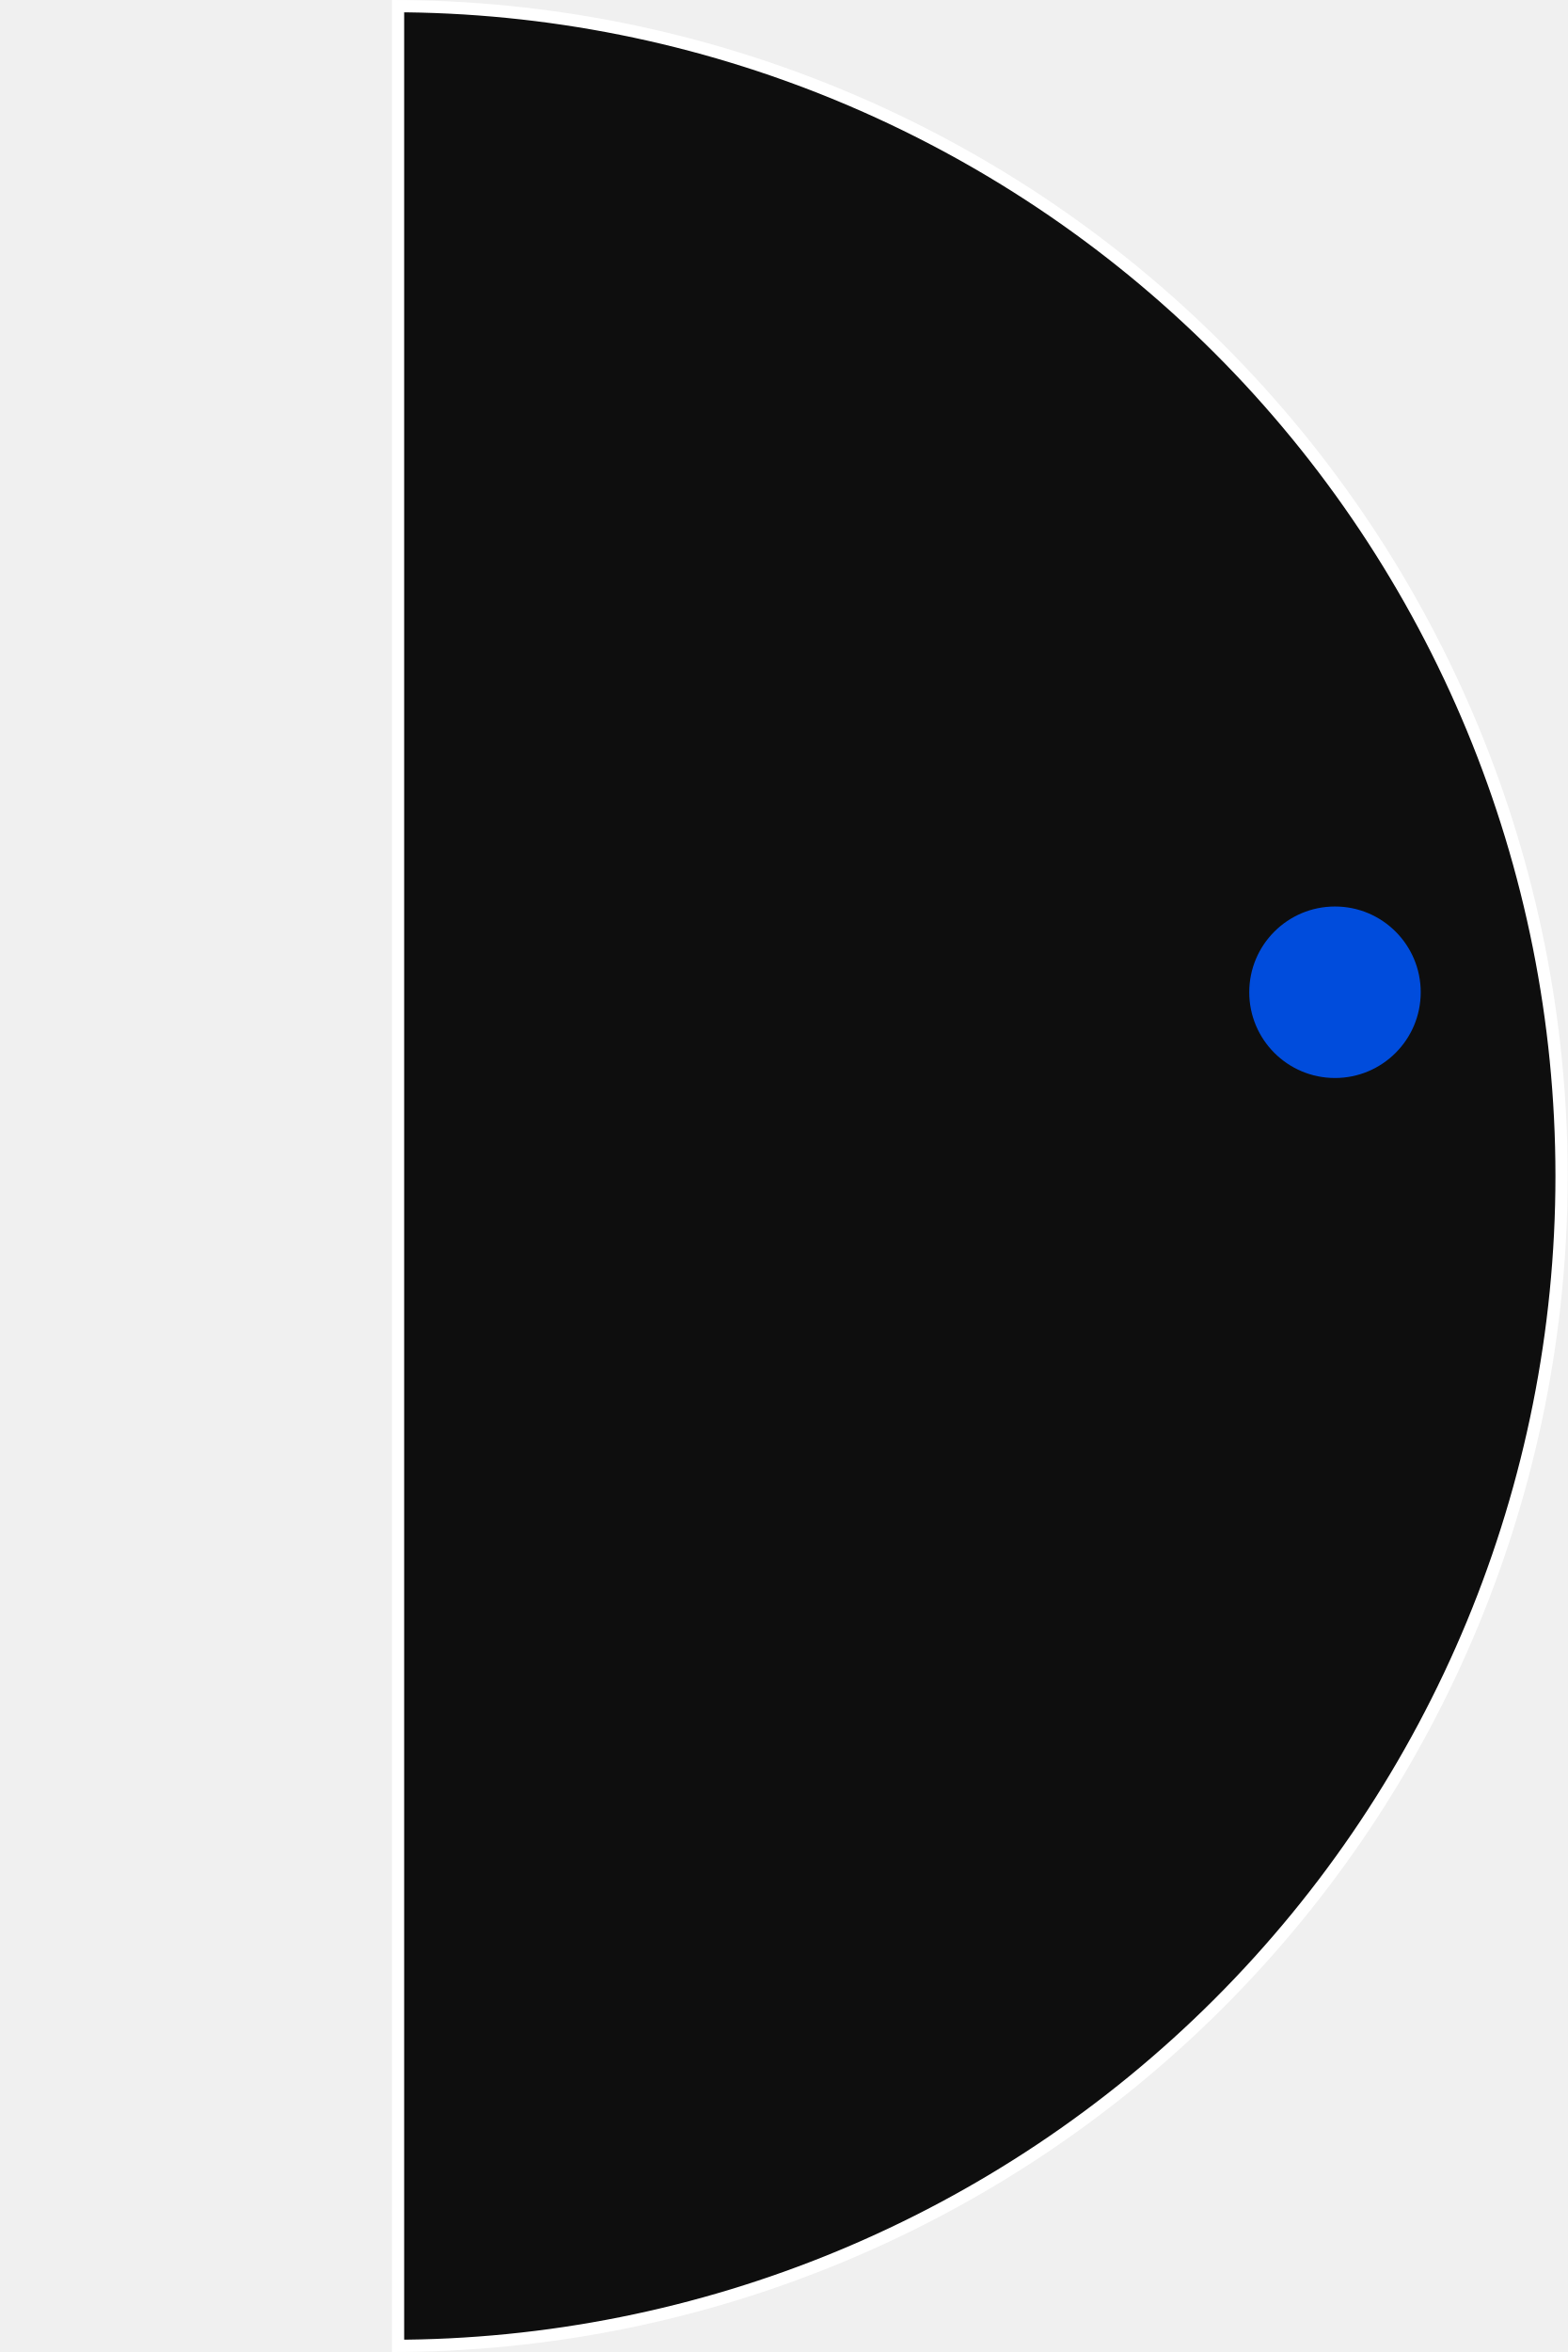
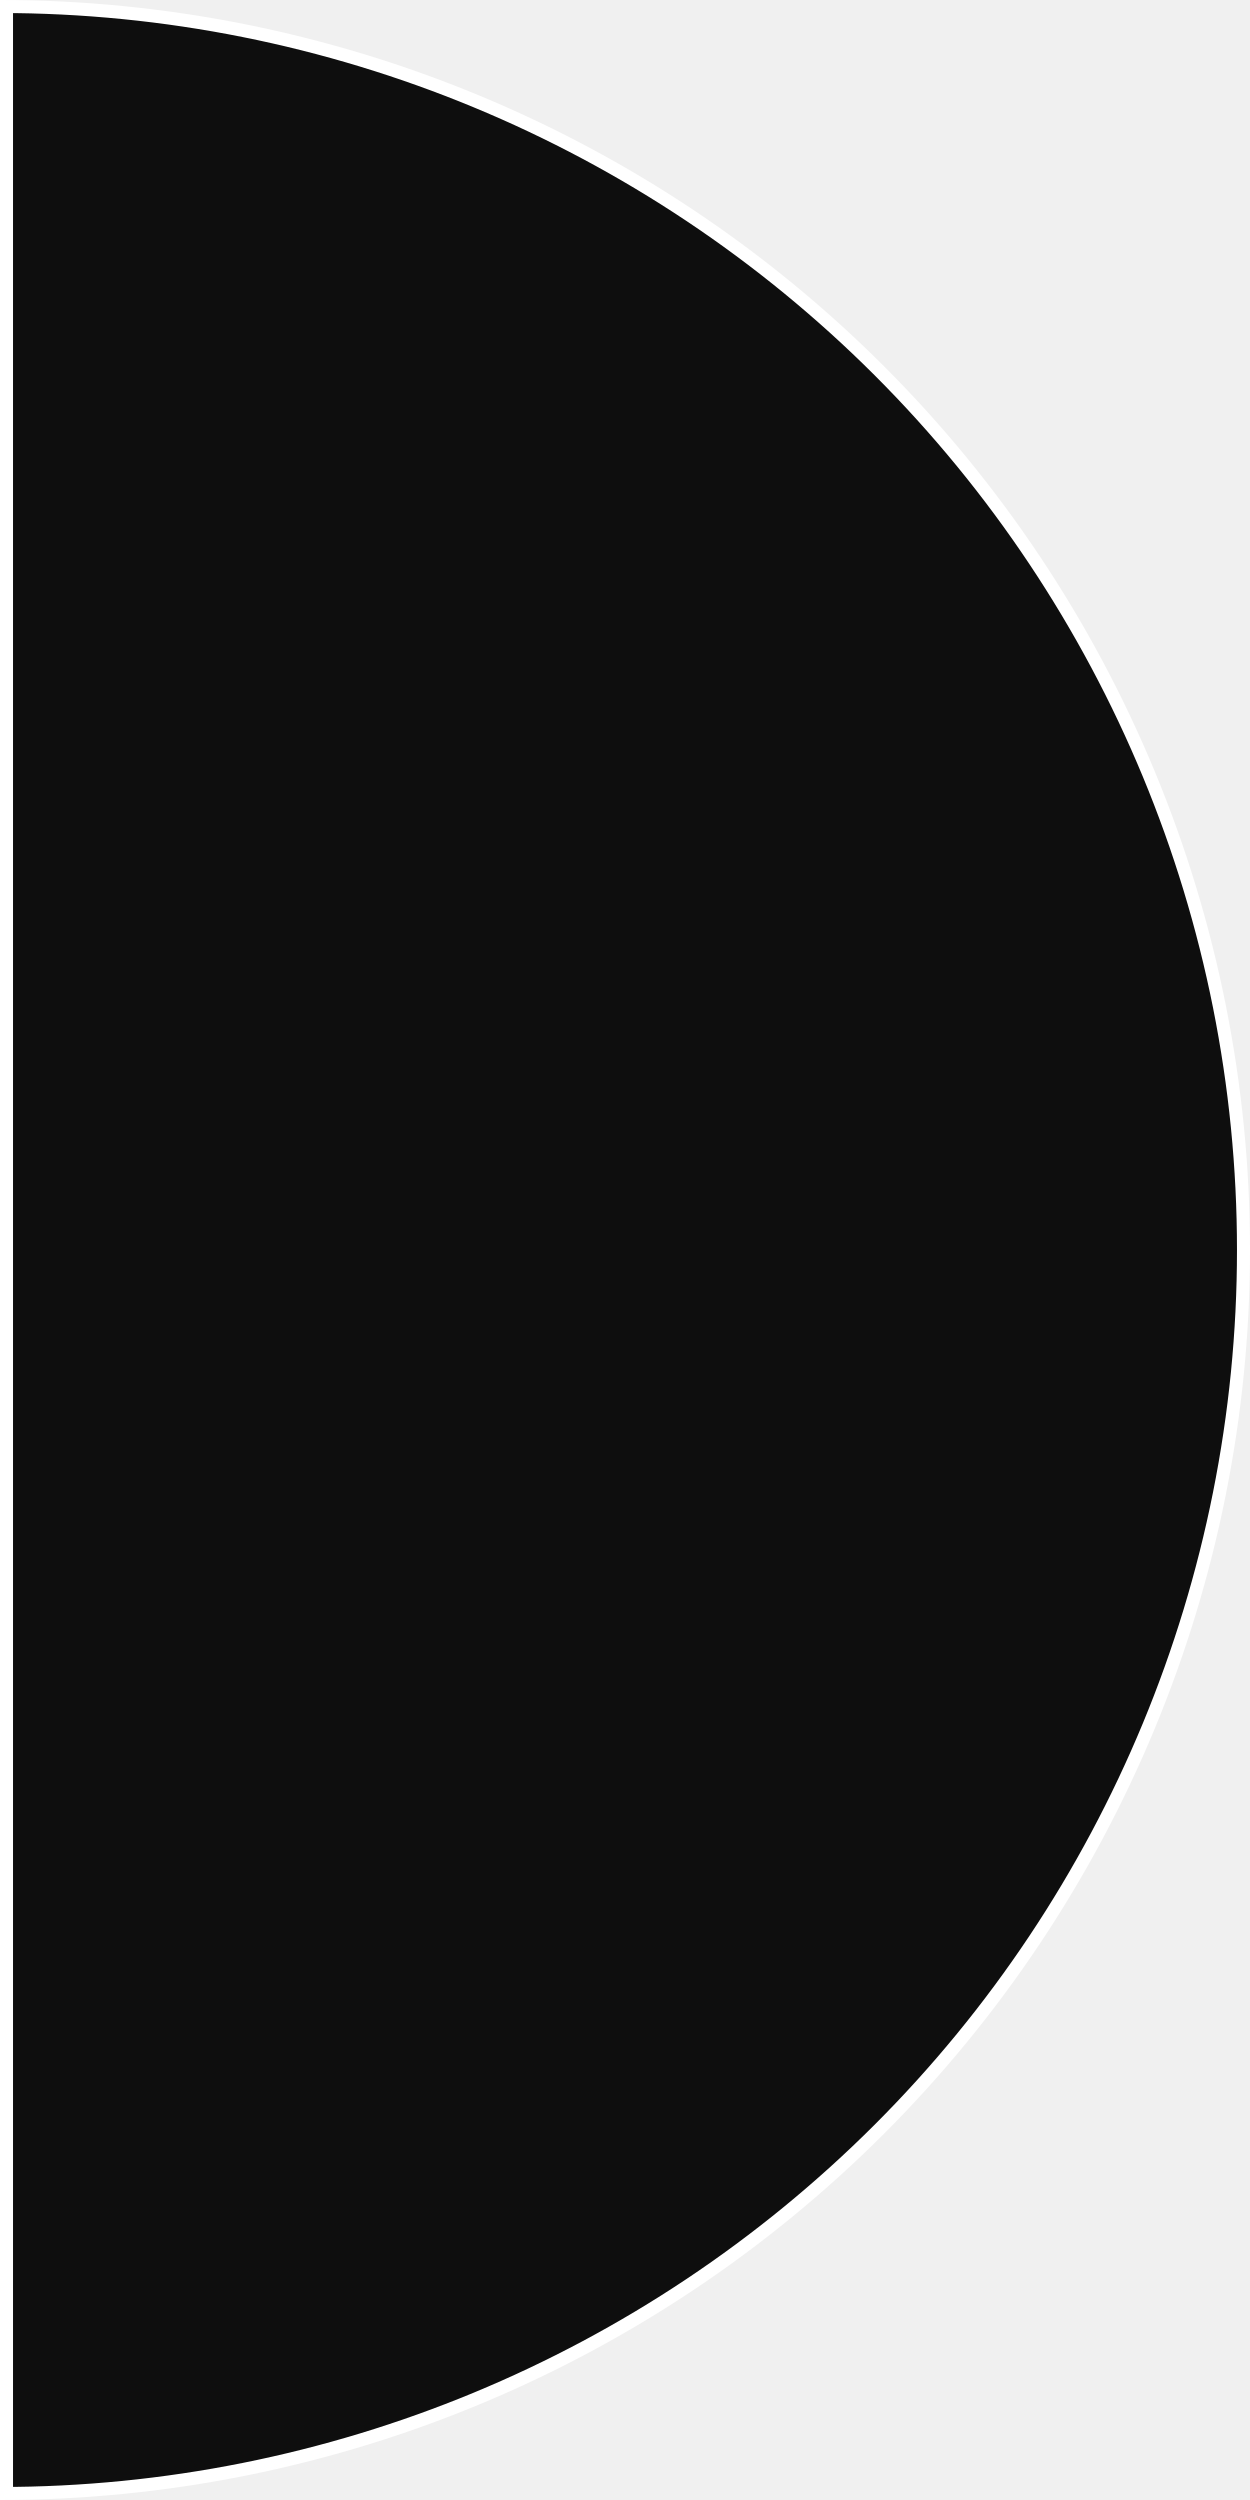
- <svg xmlns="http://www.w3.org/2000/svg" width="128" height="192" viewBox="0 0 128 192" fill="none">
-   <mask id="path-1-inside-1_277_2" fill="white">
-     <path d="M32 192C57.461 192 81.879 181.886 99.882 163.882C117.886 145.879 128 121.461 128 96C128 70.539 117.886 46.121 99.882 28.118C81.879 10.114 57.461 7.61106e-07 32 -4.19629e-06L32 96L32 192Z" />
+ <svg xmlns="http://www.w3.org/2000/svg" width="96" height="192" viewBox="0 0 96 192" fill="none">
+   <mask id="path-1-inside-1_188_36241" fill="white">
+     <path d="M-8.39259e-06 192C25.461 192 49.879 181.886 67.882 163.882C85.886 145.879 96 121.461 96 96C96 70.539 85.886 46.121 67.882 28.118C49.879 10.114 25.461 7.61106e-07 1.52588e-05 -4.19629e-06L-4.19629e-06 96L-8.39259e-06 192Z" />
  </mask>
-   <path d="M32 192C57.461 192 81.879 181.886 99.882 163.882C117.886 145.879 128 121.461 128 96C128 70.539 117.886 46.121 99.882 28.118C81.879 10.114 57.461 7.61106e-07 32 -4.19629e-06L32 96L32 192Z" fill="#0E0E0E" stroke="white" stroke-width="2" mask="url(#path-1-inside-1_277_2)" />
-   <circle cx="109" cy="81" r="7" fill="#004CDC" />
+   <path d="M-8.39259e-06 192C25.461 192 49.879 181.886 67.882 163.882C85.886 145.879 96 121.461 96 96C96 70.539 85.886 46.121 67.882 28.118C49.879 10.114 25.461 7.61106e-07 1.52588e-05 -4.19629e-06L-4.19629e-06 96L-8.39259e-06 192Z" fill="#0E0E0E" stroke="white" stroke-width="2" mask="url(#path-1-inside-1_188_36241)" />
</svg>
